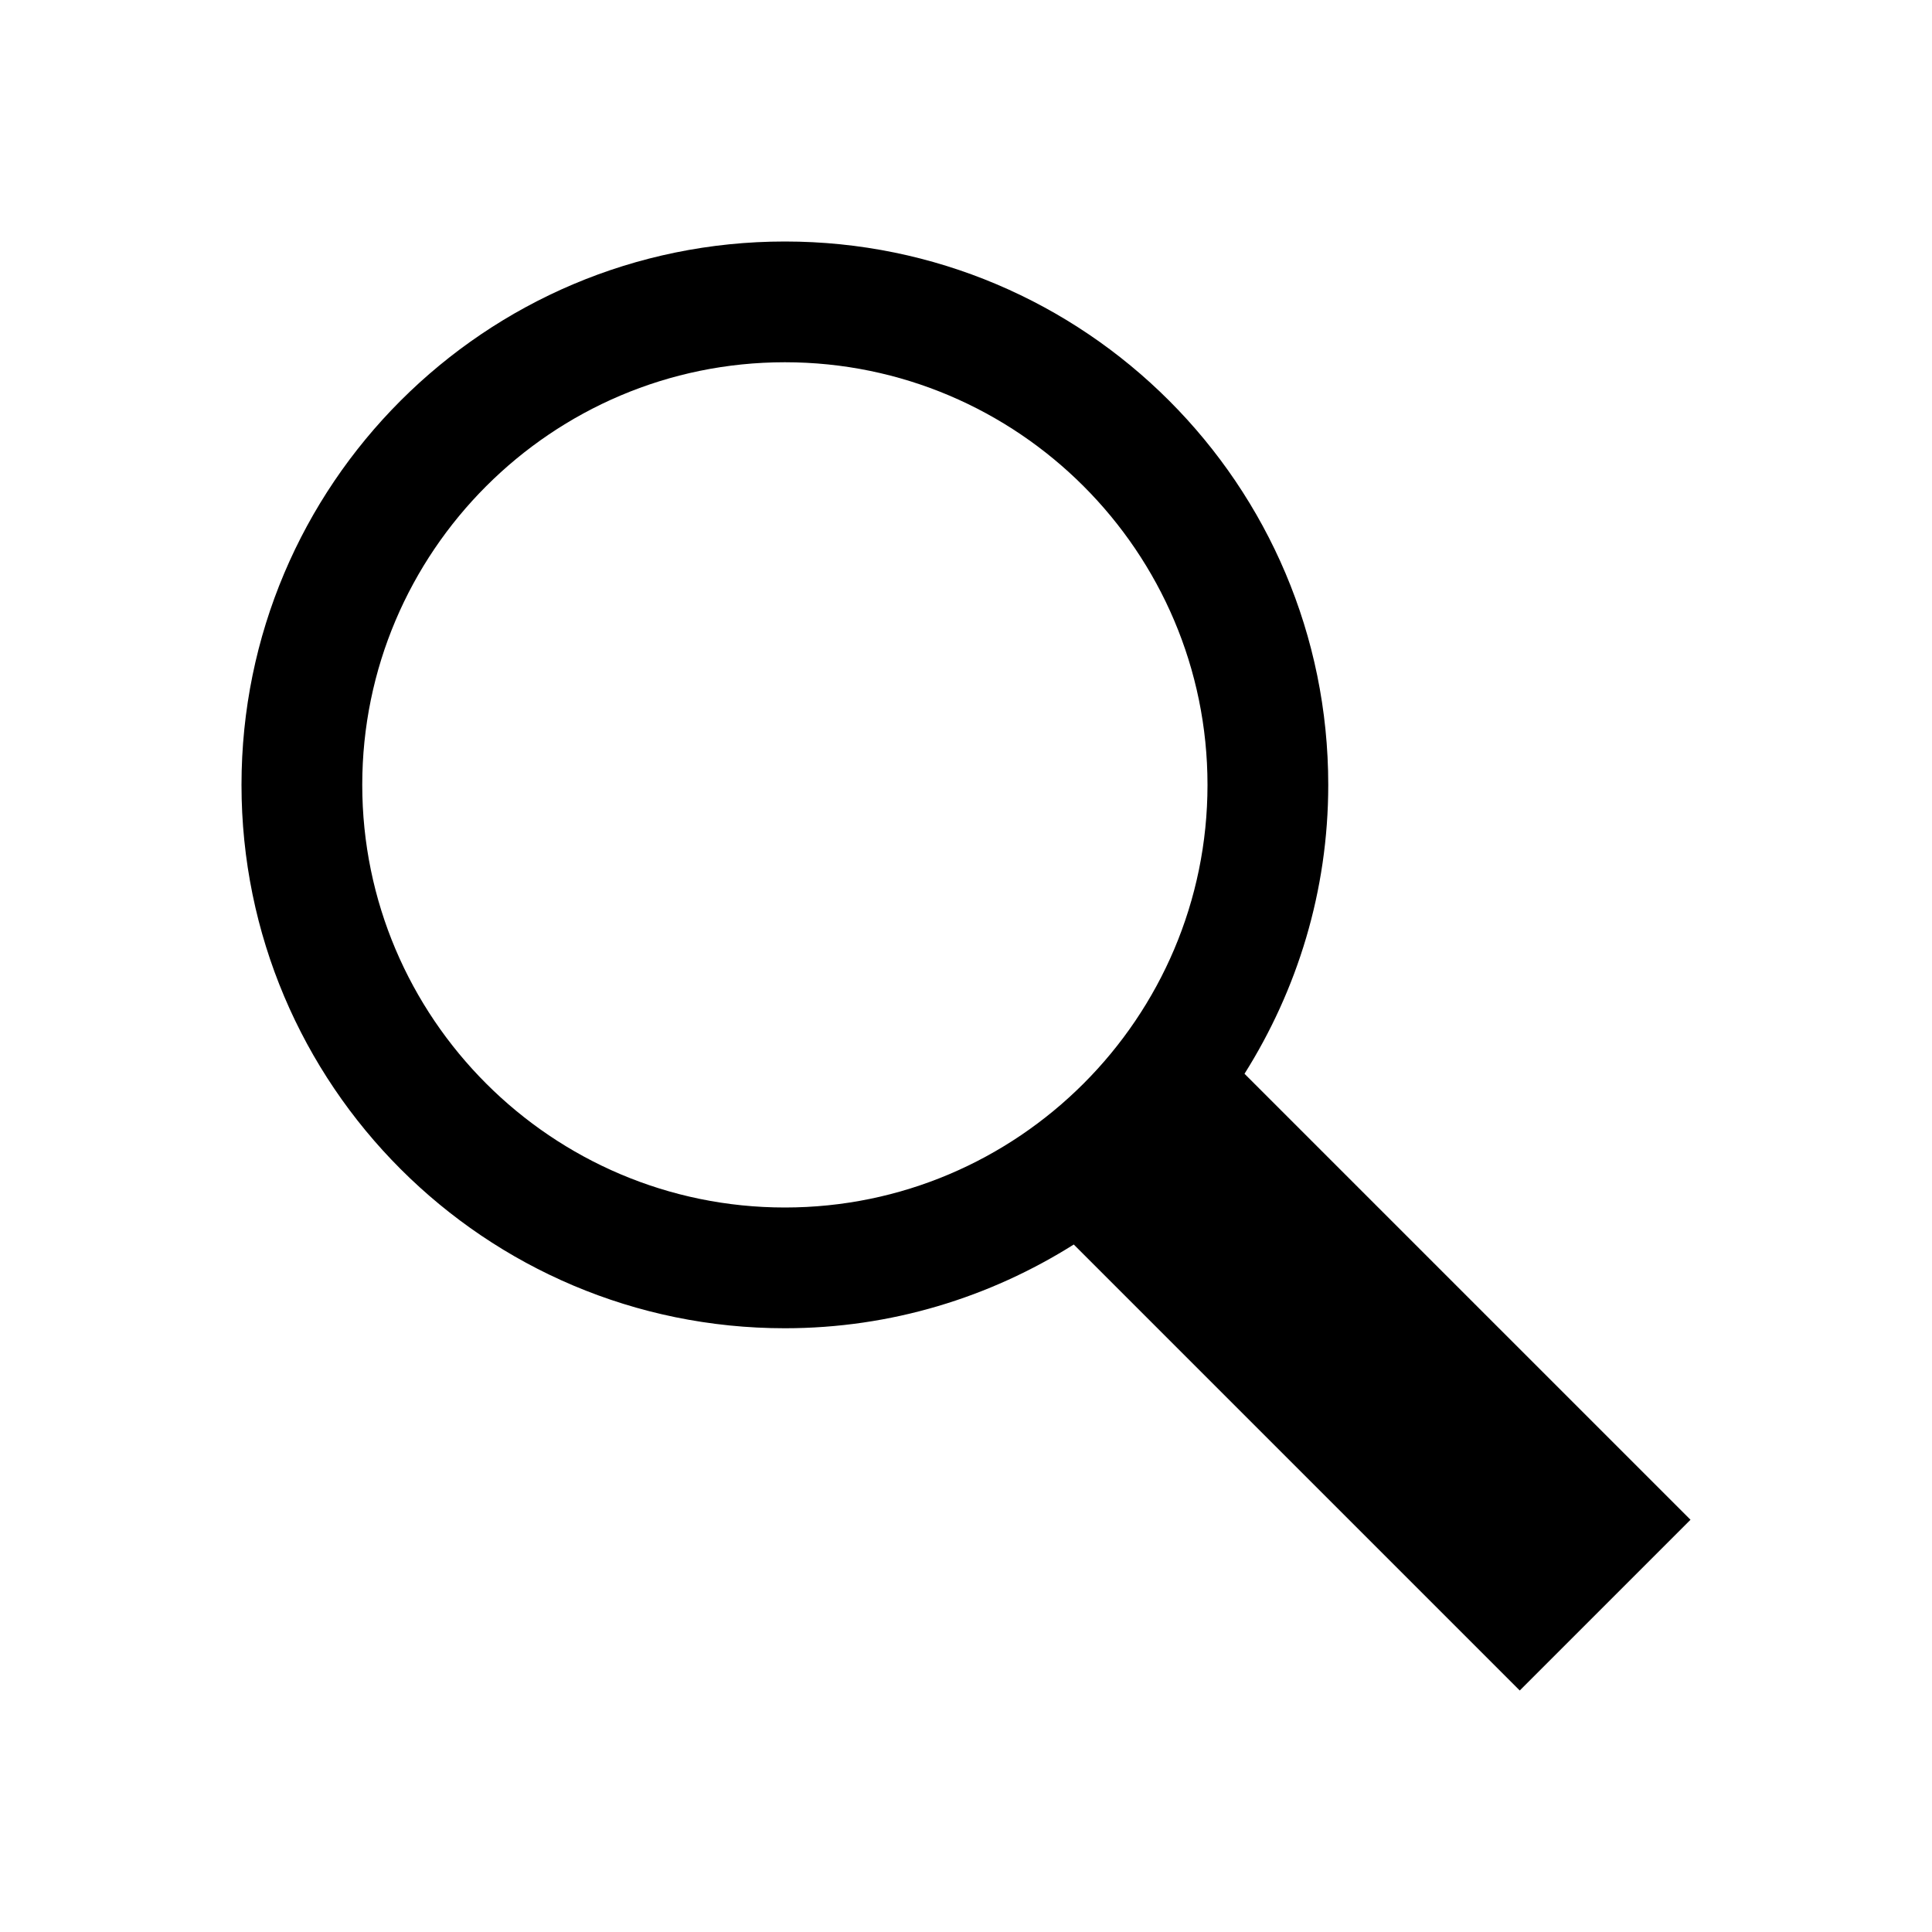
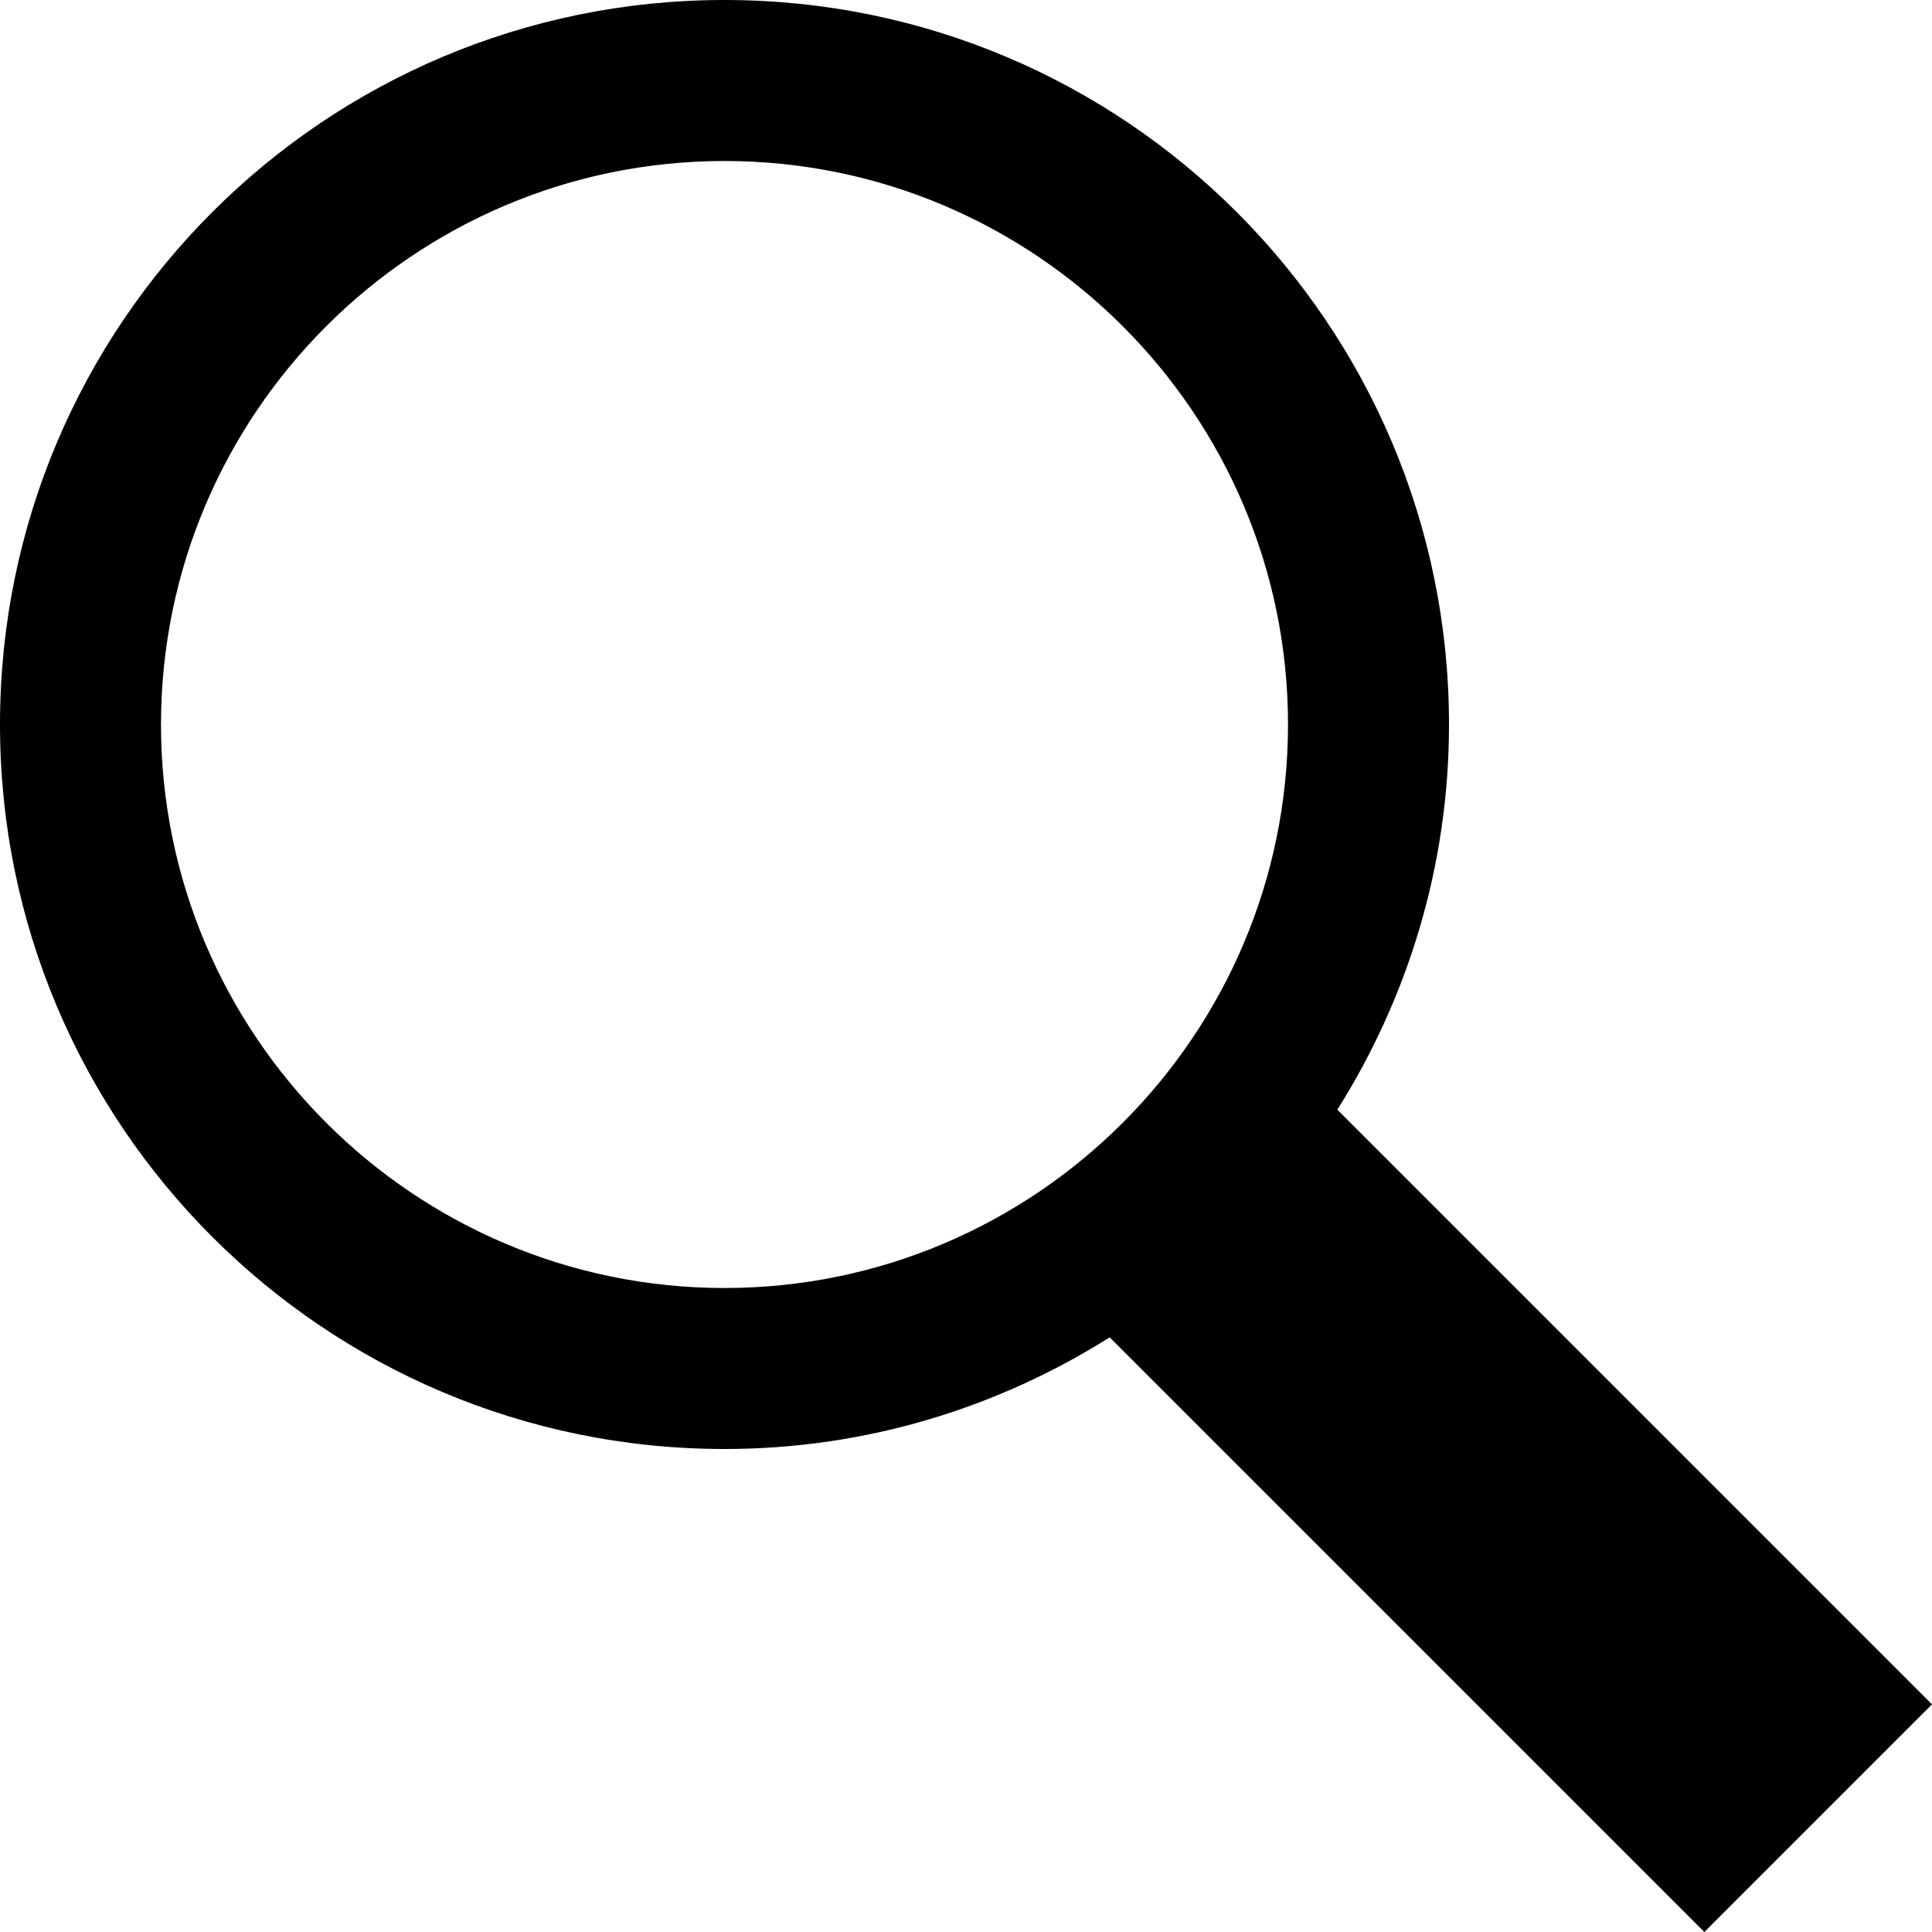
<svg xmlns="http://www.w3.org/2000/svg" width="256px" height="256px" viewBox="0 0 256 256" version="1.1">
  <defs />
  <g id="Page-1" stroke="none" stroke-width="1" fill="none" fill-rule="evenodd">
    <g id="search" fill="#000000">
-       <path d="M201.376,224 L142.28,164.904 C131.176,171.896 118.088,176 104,176 C64.232,176 32,143.768 32,104 C32,64.232 64.232,32 104,32 C143.768,32 176,64.232 176,104 C176,118.088 171.888,131.184 164.904,142.28 L224,201.376 L201.376,224 Z M104,160 C134.872,160 160,134.88 160,104 C160,73.12 134.872,48 104,48 C73.128,48 48,73.12 48,104 C48,134.88 73.128,160 104,160 Z" />
+       <path d="M225.835,256 L147.04,177.205 C132.235,186.528 114.784,192 96,192 C42.976,192 0,149.024 0,96 C0,42.976 42.976,0 96,0 C149.024,0 192,42.976 192,96 C192,114.784 186.517,132.245 177.205,147.04 L256,225.835 L225.835,256 Z M96,170.667 C137.163,170.667 170.667,137.173 170.667,96 C170.667,54.827 137.163,21.333 96,21.333 C54.837,21.333 21.333,54.827 21.333,96 C21.333,137.173 54.837,170.667 96,170.667 Z" />
    </g>
  </g>
</svg>
